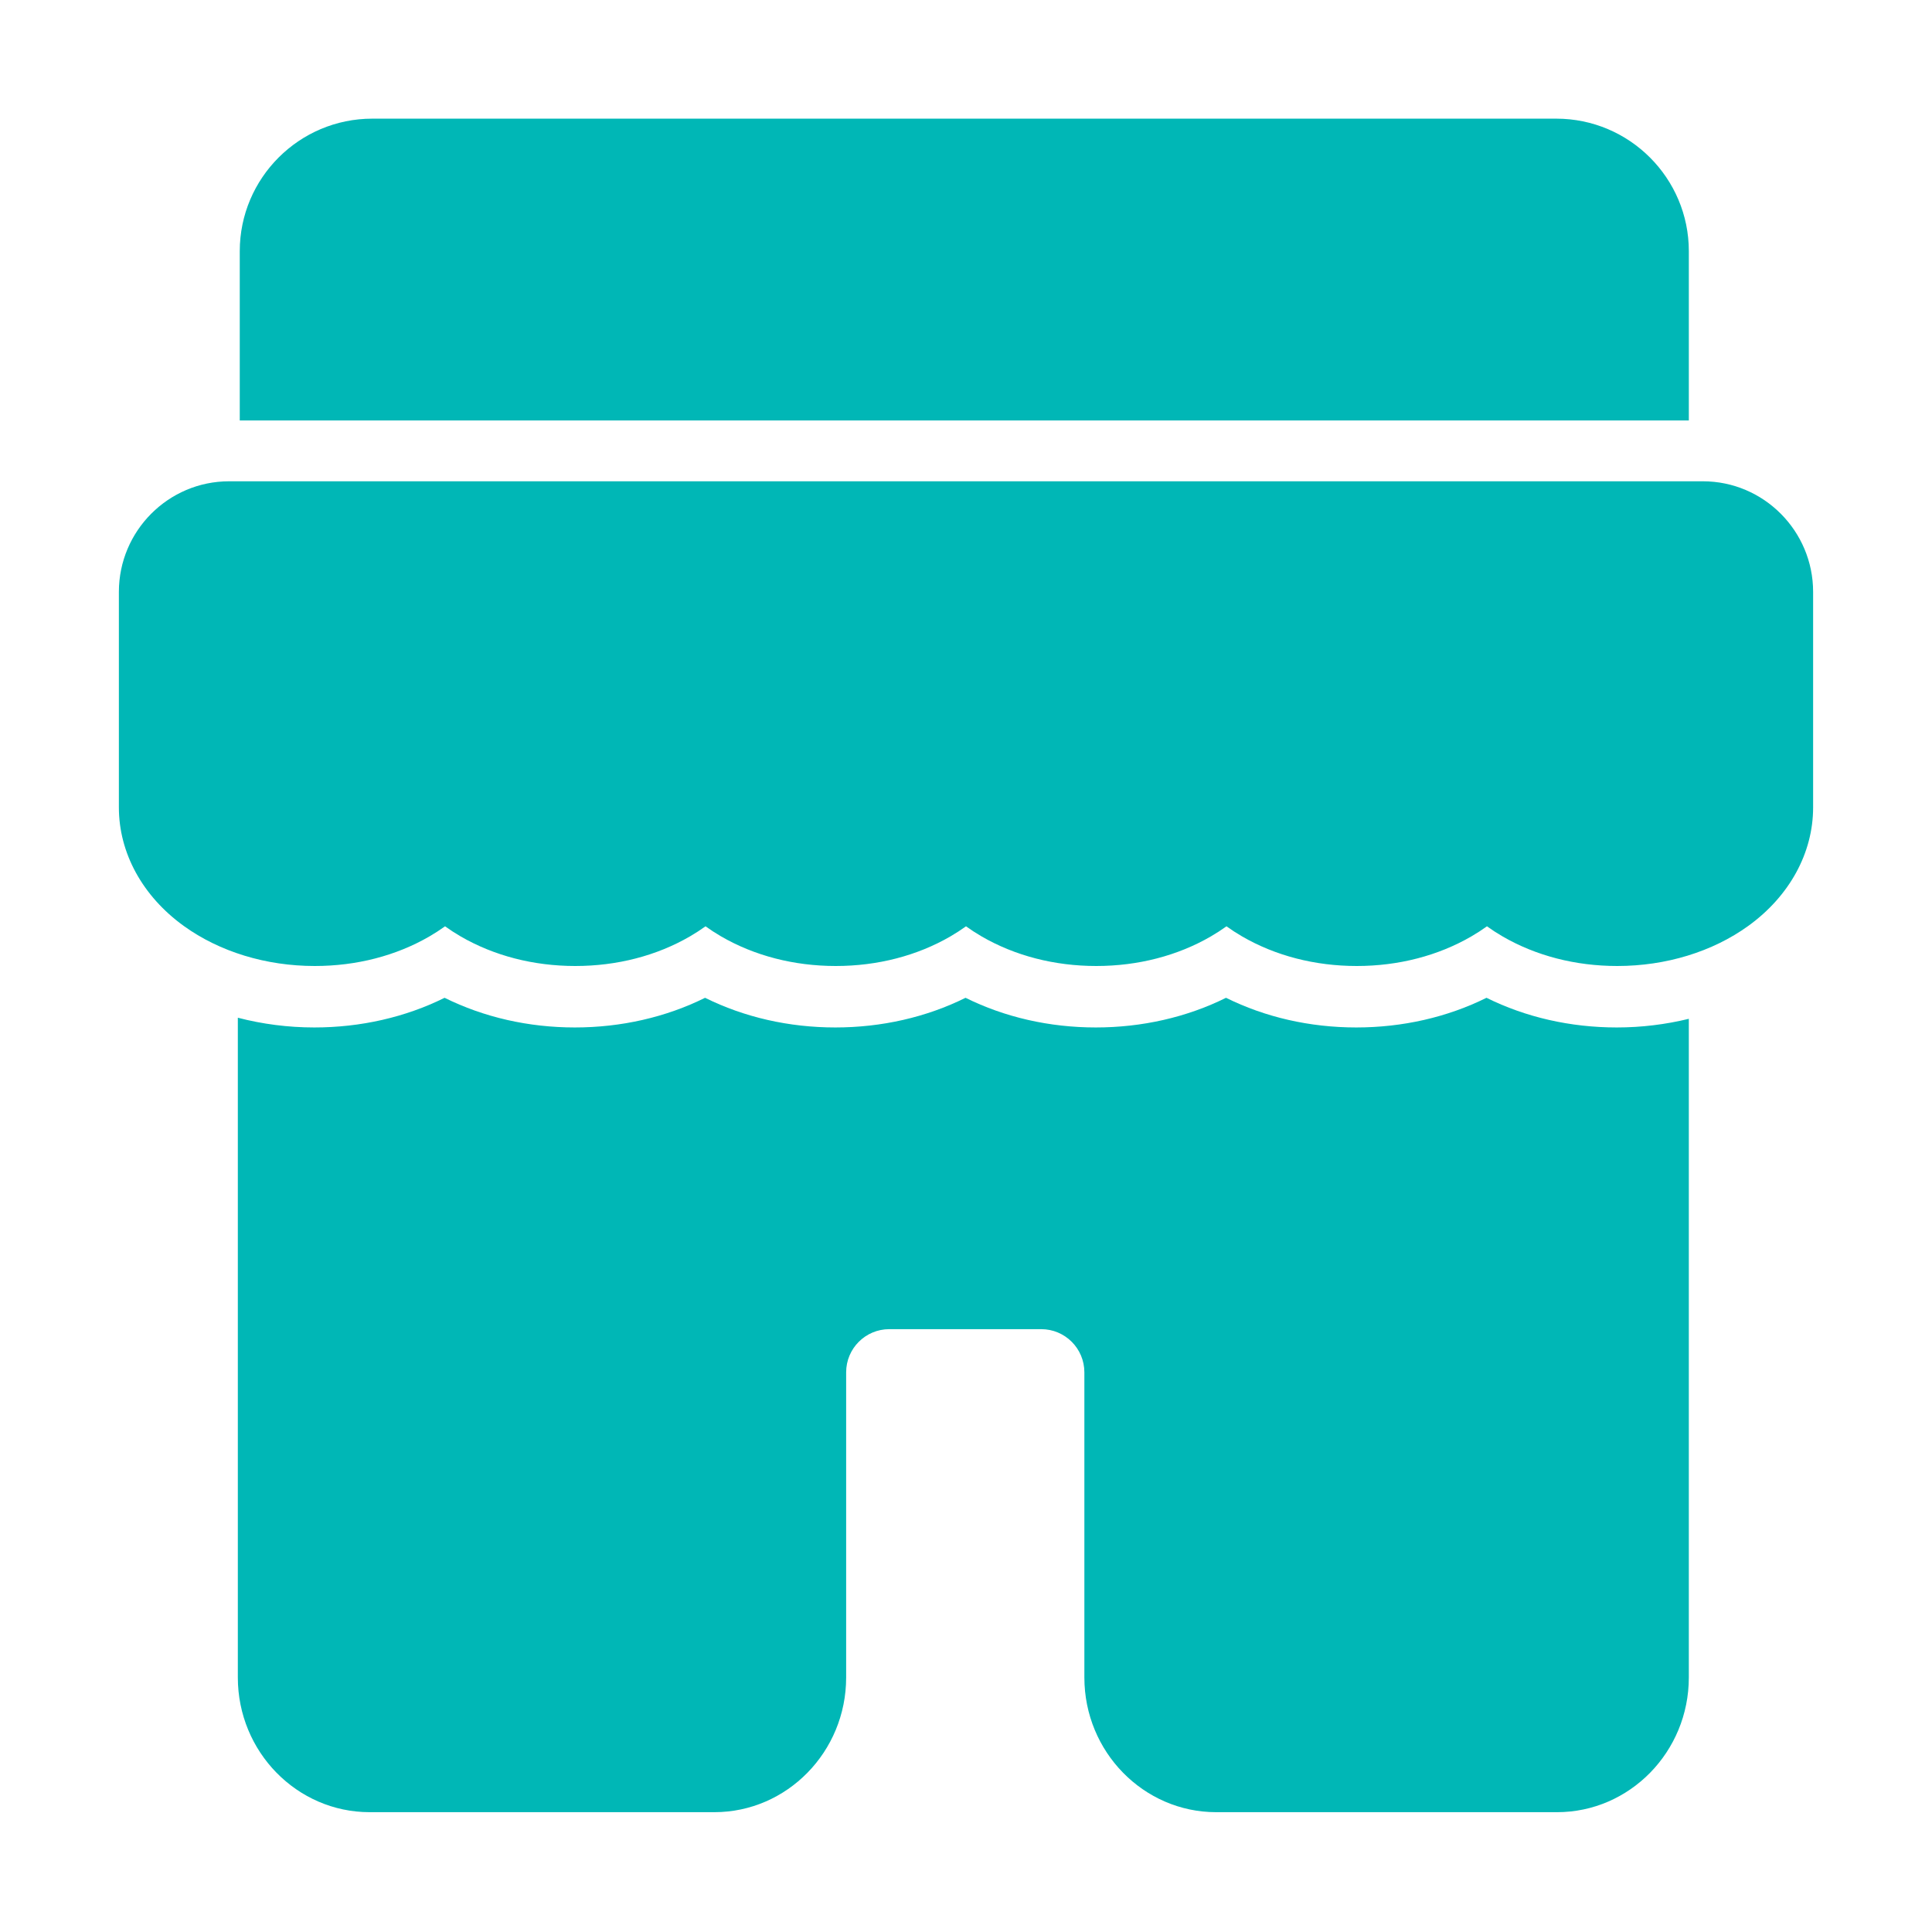
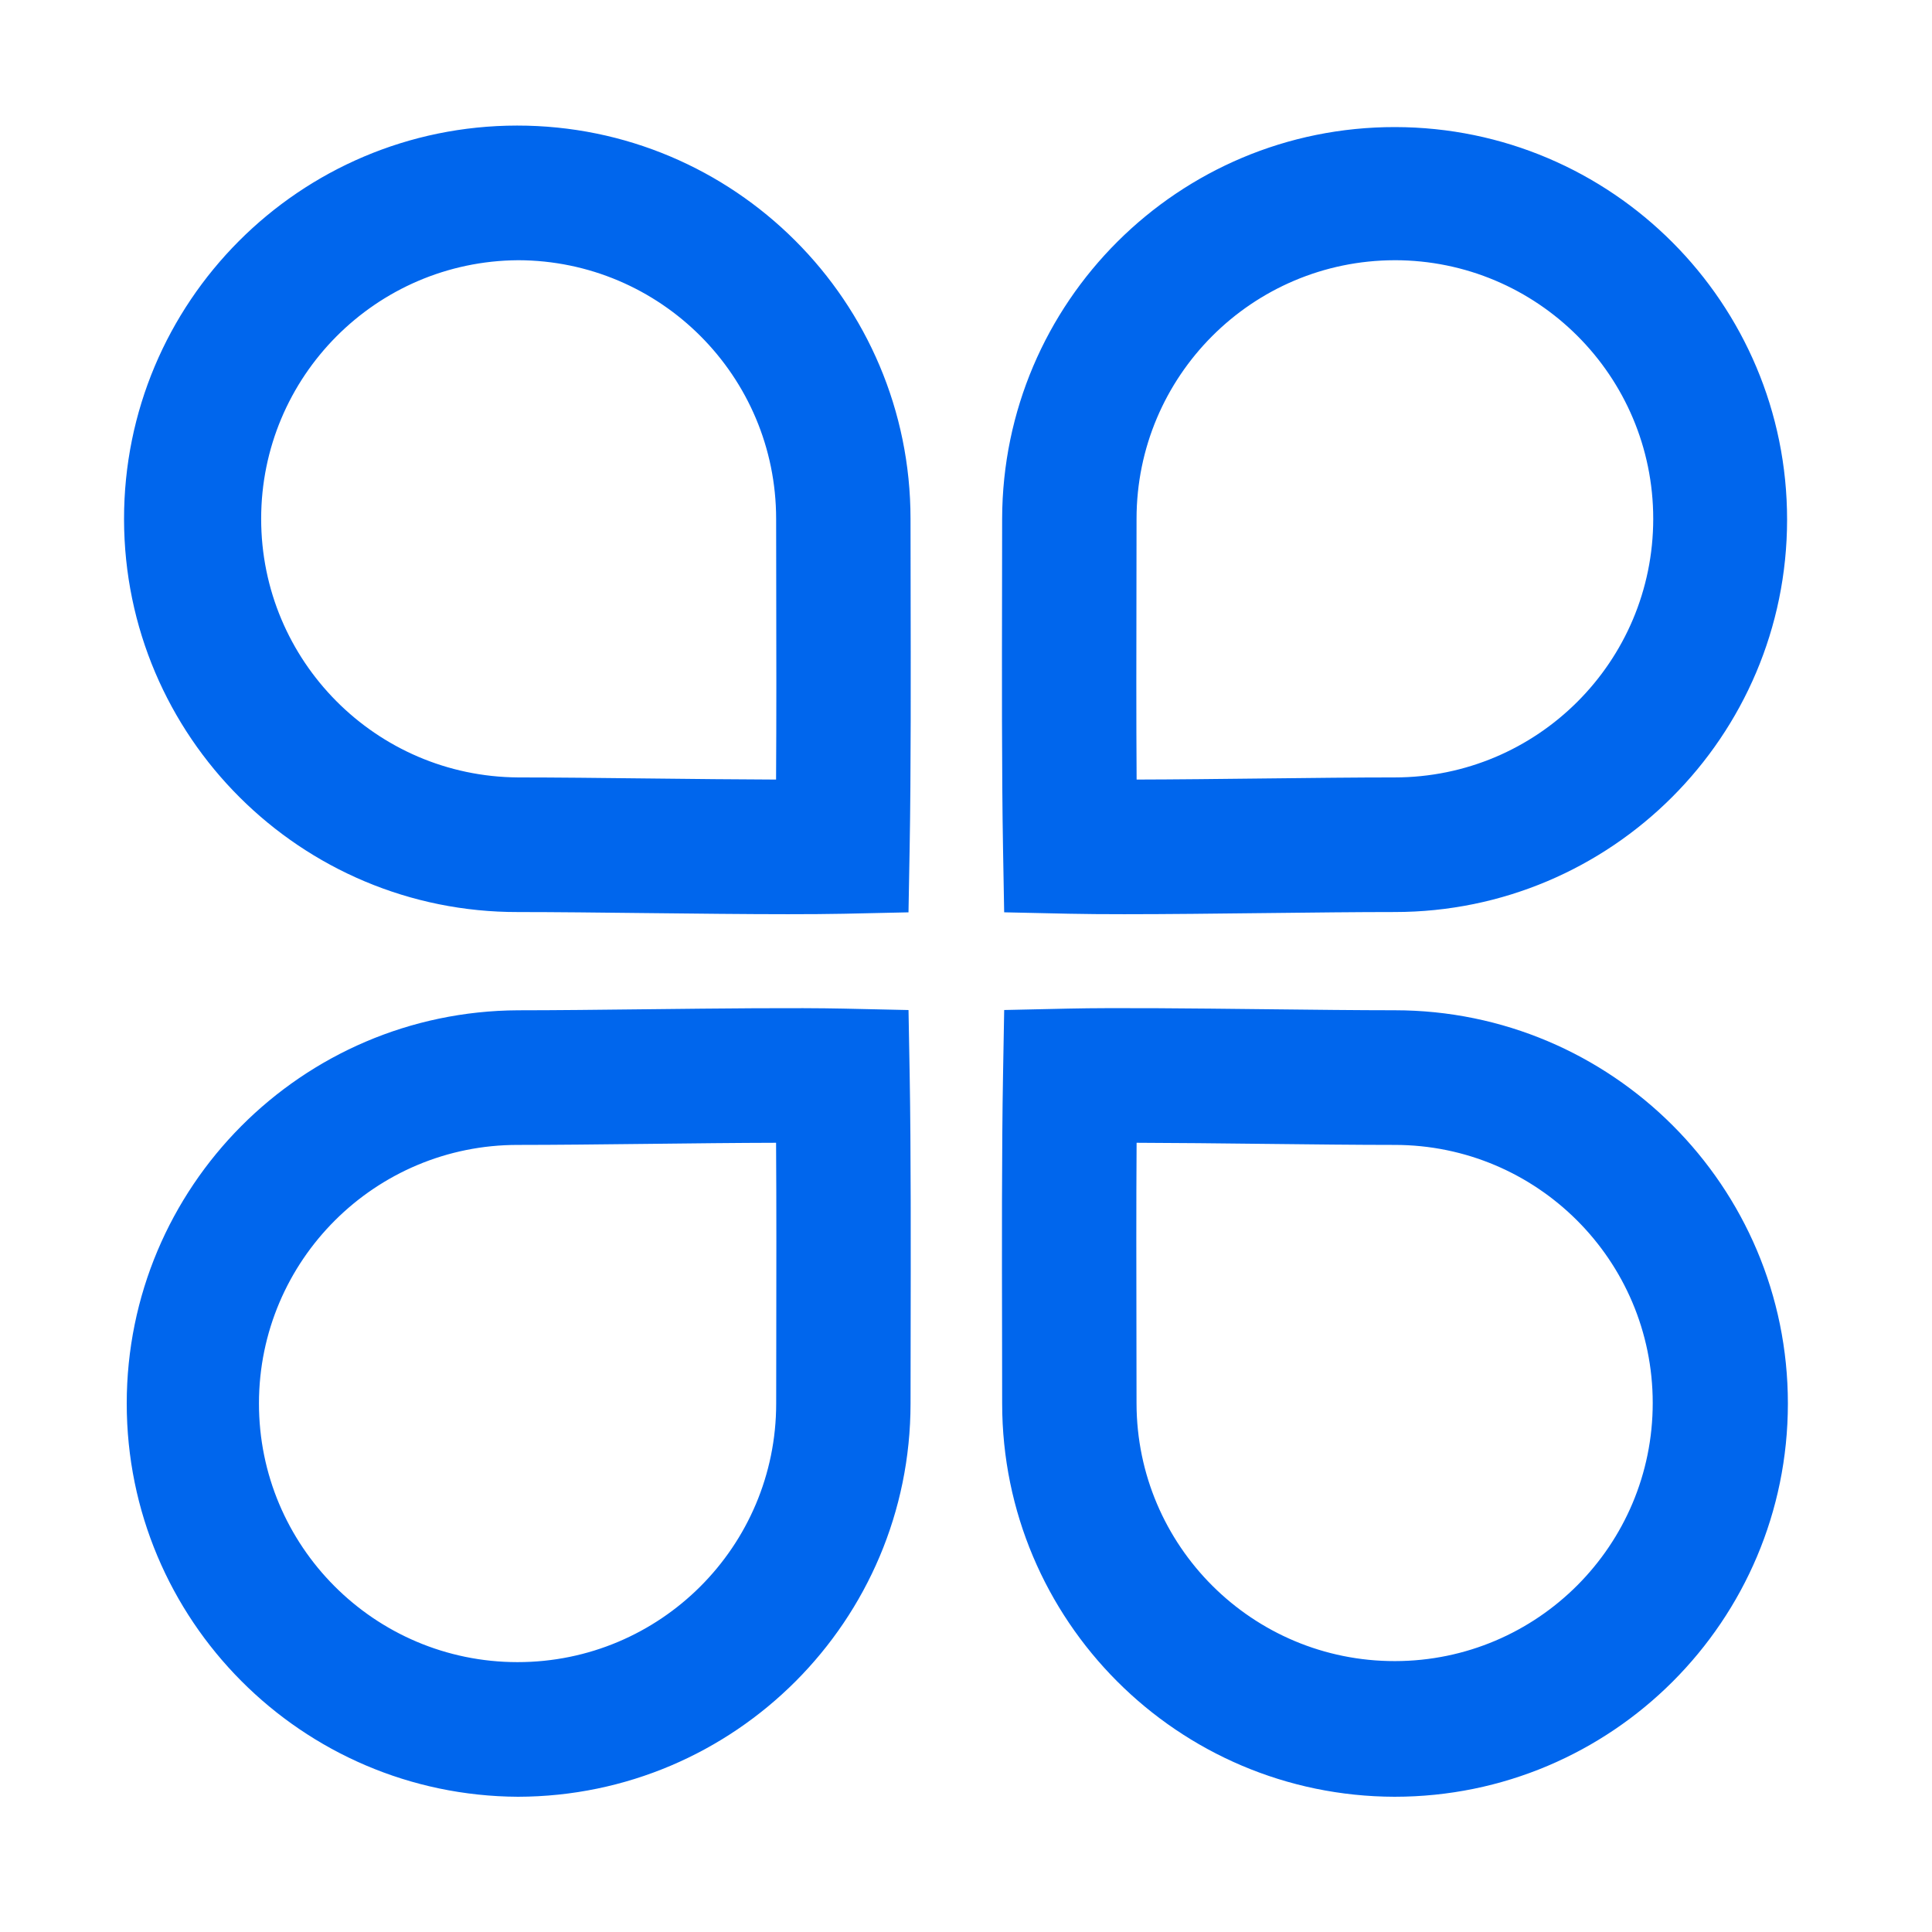
- <svg xmlns="http://www.w3.org/2000/svg" t="1662707059288" class="icon" viewBox="0 0 1024 1024" version="1.1" p-id="2940" width="200" height="200">
-   <path d="M192.571 222.854l-65.492 0 0-89.721c0-38.732 31.511-70.243 70.243-70.243l627.552 0.001c38.731 0 70.242 31.51 70.242 70.242l0 89.721-65.492 0" p-id="2941" fill="#00B7B6" />
-   <path d="M856.907 544.575c-24.57 0-48.239-5.411-69.029-15.72-20.793 10.308-44.463 15.72-69.03 15.72-24.569 0-48.24-5.412-69.029-15.72-20.792 10.309-44.461 15.72-69.03 15.72-24.569 0-48.236-5.411-69.029-15.72-20.793 10.308-44.462 15.72-69.03 15.72-24.571 0-48.24-5.412-69.03-15.72-20.793 10.309-44.461 15.72-69.029 15.72-24.569 0-48.239-5.412-69.029-15.72-20.793 10.309-44.461 15.72-69.029 15.72-13.881 0-27.544-1.777-40.556-5.162l0 349.692c0 39.362 31.342 71.386 69.867 71.386l182.684 0c38.525 0 69.868-32.023 69.868-71.386L448.475 727.356c0-12.636 10.243-22.878 22.878-22.878l80.507 0c12.636 0 22.879 10.243 22.879 22.879l0 161.749c0 39.362 31.344 71.386 69.869 71.386l180.637 0c38.524 0 69.867-32.023 69.867-71.386l0-349.111C882.809 542.994 869.957 544.575 856.907 544.575z" p-id="2942" fill="#00B7B6" />
-   <path d="M857.148 512c-22.097 0-43.122-5.432-60.8-15.708-2.863-1.664-5.609-3.444-8.229-5.331-2.621 1.887-5.367 3.669-8.229 5.331-17.679 10.276-38.703 15.708-60.801 15.708s-43.122-5.432-60.8-15.708c-2.863-1.664-5.609-3.444-8.229-5.331-2.621 1.887-5.366 3.668-8.229 5.331-17.678 10.276-38.702 15.708-60.801 15.708-22.097 0-43.122-5.432-60.8-15.708-2.862-1.664-5.609-3.444-8.229-5.331-2.621 1.887-5.367 3.668-8.229 5.331-17.679 10.276-38.702 15.708-60.801 15.708-22.097 0-43.122-5.432-60.801-15.709-2.862-1.663-5.608-3.443-8.228-5.33-2.621 1.887-5.366 3.668-8.228 5.33-17.679 10.276-38.703 15.709-60.802 15.709-22.097 0-43.122-5.432-60.802-15.709-2.862-1.663-5.608-3.443-8.228-5.33-2.621 1.887-5.366 3.668-8.228 5.33-17.679 10.276-38.703 15.709-60.801 15.709-25.814 0-50.473-7.535-69.434-21.216-21.868-15.778-34.409-38.679-34.409-62.829L63.008 313.73c0-32.332 26.215-58.637 58.438-58.637l781.106 0c32.222 0 58.437 26.305 58.437 58.637l0 114.225c0 24.151-12.542 47.051-34.41 62.829C907.619 504.465 882.962 512 857.148 512z" p-id="2943" fill="#00B7B6" />
+ <svg xmlns="http://www.w3.org/2000/svg" t="1666149163772" class="icon" viewBox="0 0 1024 1024" version="1.1" p-id="2481" width="200" height="200">
+   <path d="M417.69 484.547c-22.339 0-48.85-0.302-74.752-0.589-24.699-0.276-48.906-0.553-68.337-0.553a208.425 208.425 0 1 1 207.995-208.425l0.051 35.671c0.087 44.477 0.189 99.84-0.512 138.604l-0.614 34.304-34.217 0.748c-8.438 0.164-18.514 0.241-29.614 0.241z m-143.109-346.624a137.068 137.068 0 0 0 0 274.13c19.661 0 44.15 0.276 69.12 0.553 23.306 0.261 47.104 0.512 67.63 0.579 0.22-32.768 0.148-70.415 0.087-102.4l-0.051-35.809a137.088 137.088 0 0 0-136.791-137.057z m321.5 346.624c-11.11 0-21.181-0.077-29.635-0.256l-34.217-0.748-0.609-34.304c-0.691-38.748-0.584-94.07-0.512-138.522l0.046-35.748a208.02 208.02 0 1 1 208.015 208.425c-19.456 0-43.633 0.271-68.326 0.553-25.917 0.297-52.434 0.599-74.767 0.599z m143.104-346.624a137.083 137.083 0 0 0-136.791 137.062l-0.051 35.886c-0.061 31.949-0.138 69.555 0.087 102.313 20.526-0.046 44.319-0.317 67.625-0.579 24.991-0.282 49.475-0.553 69.12-0.553a137.062 137.062 0 0 0 0.005-274.135zM274.575 952.32a208.425 208.425 0 0 1 0-416.845c19.456 0 43.638-0.276 68.337-0.553 38.804-0.43 78.945-0.876 104.402-0.333l34.217 0.753 0.614 34.304c0.691 38.774 0.589 94.126 0.512 138.604l-0.051 35.671A208.456 208.456 0 0 1 274.575 952.32z m136.76-346.624c-20.526 0.046-44.319 0.317-67.625 0.579-24.986 0.276-49.469 0.553-69.12 0.553a137.068 137.068 0 1 0 136.801 137.068l0.051-35.809c0.046-31.969 0.118-69.622-0.108-102.39z m327.844 346.624a208.456 208.456 0 0 1-208.015-208.42l-0.046-35.748c-0.087-44.452-0.195-99.779 0.512-138.522l0.609-34.304 34.217-0.753c25.462-0.543 65.592-0.097 104.412 0.333 24.694 0.276 48.896 0.553 68.326 0.553a208.425 208.425 0 0 1-0.015 416.86z m-136.755-346.624c-0.225 32.768-0.148 70.364-0.087 102.313l0.051 35.886a136.796 136.796 0 1 0 136.791-137.068c-19.656 0-44.14-0.276-69.12-0.553-23.316-0.256-47.109-0.527-67.635-0.579z" fill="#0066ed" p-id="2482" />
</svg>
